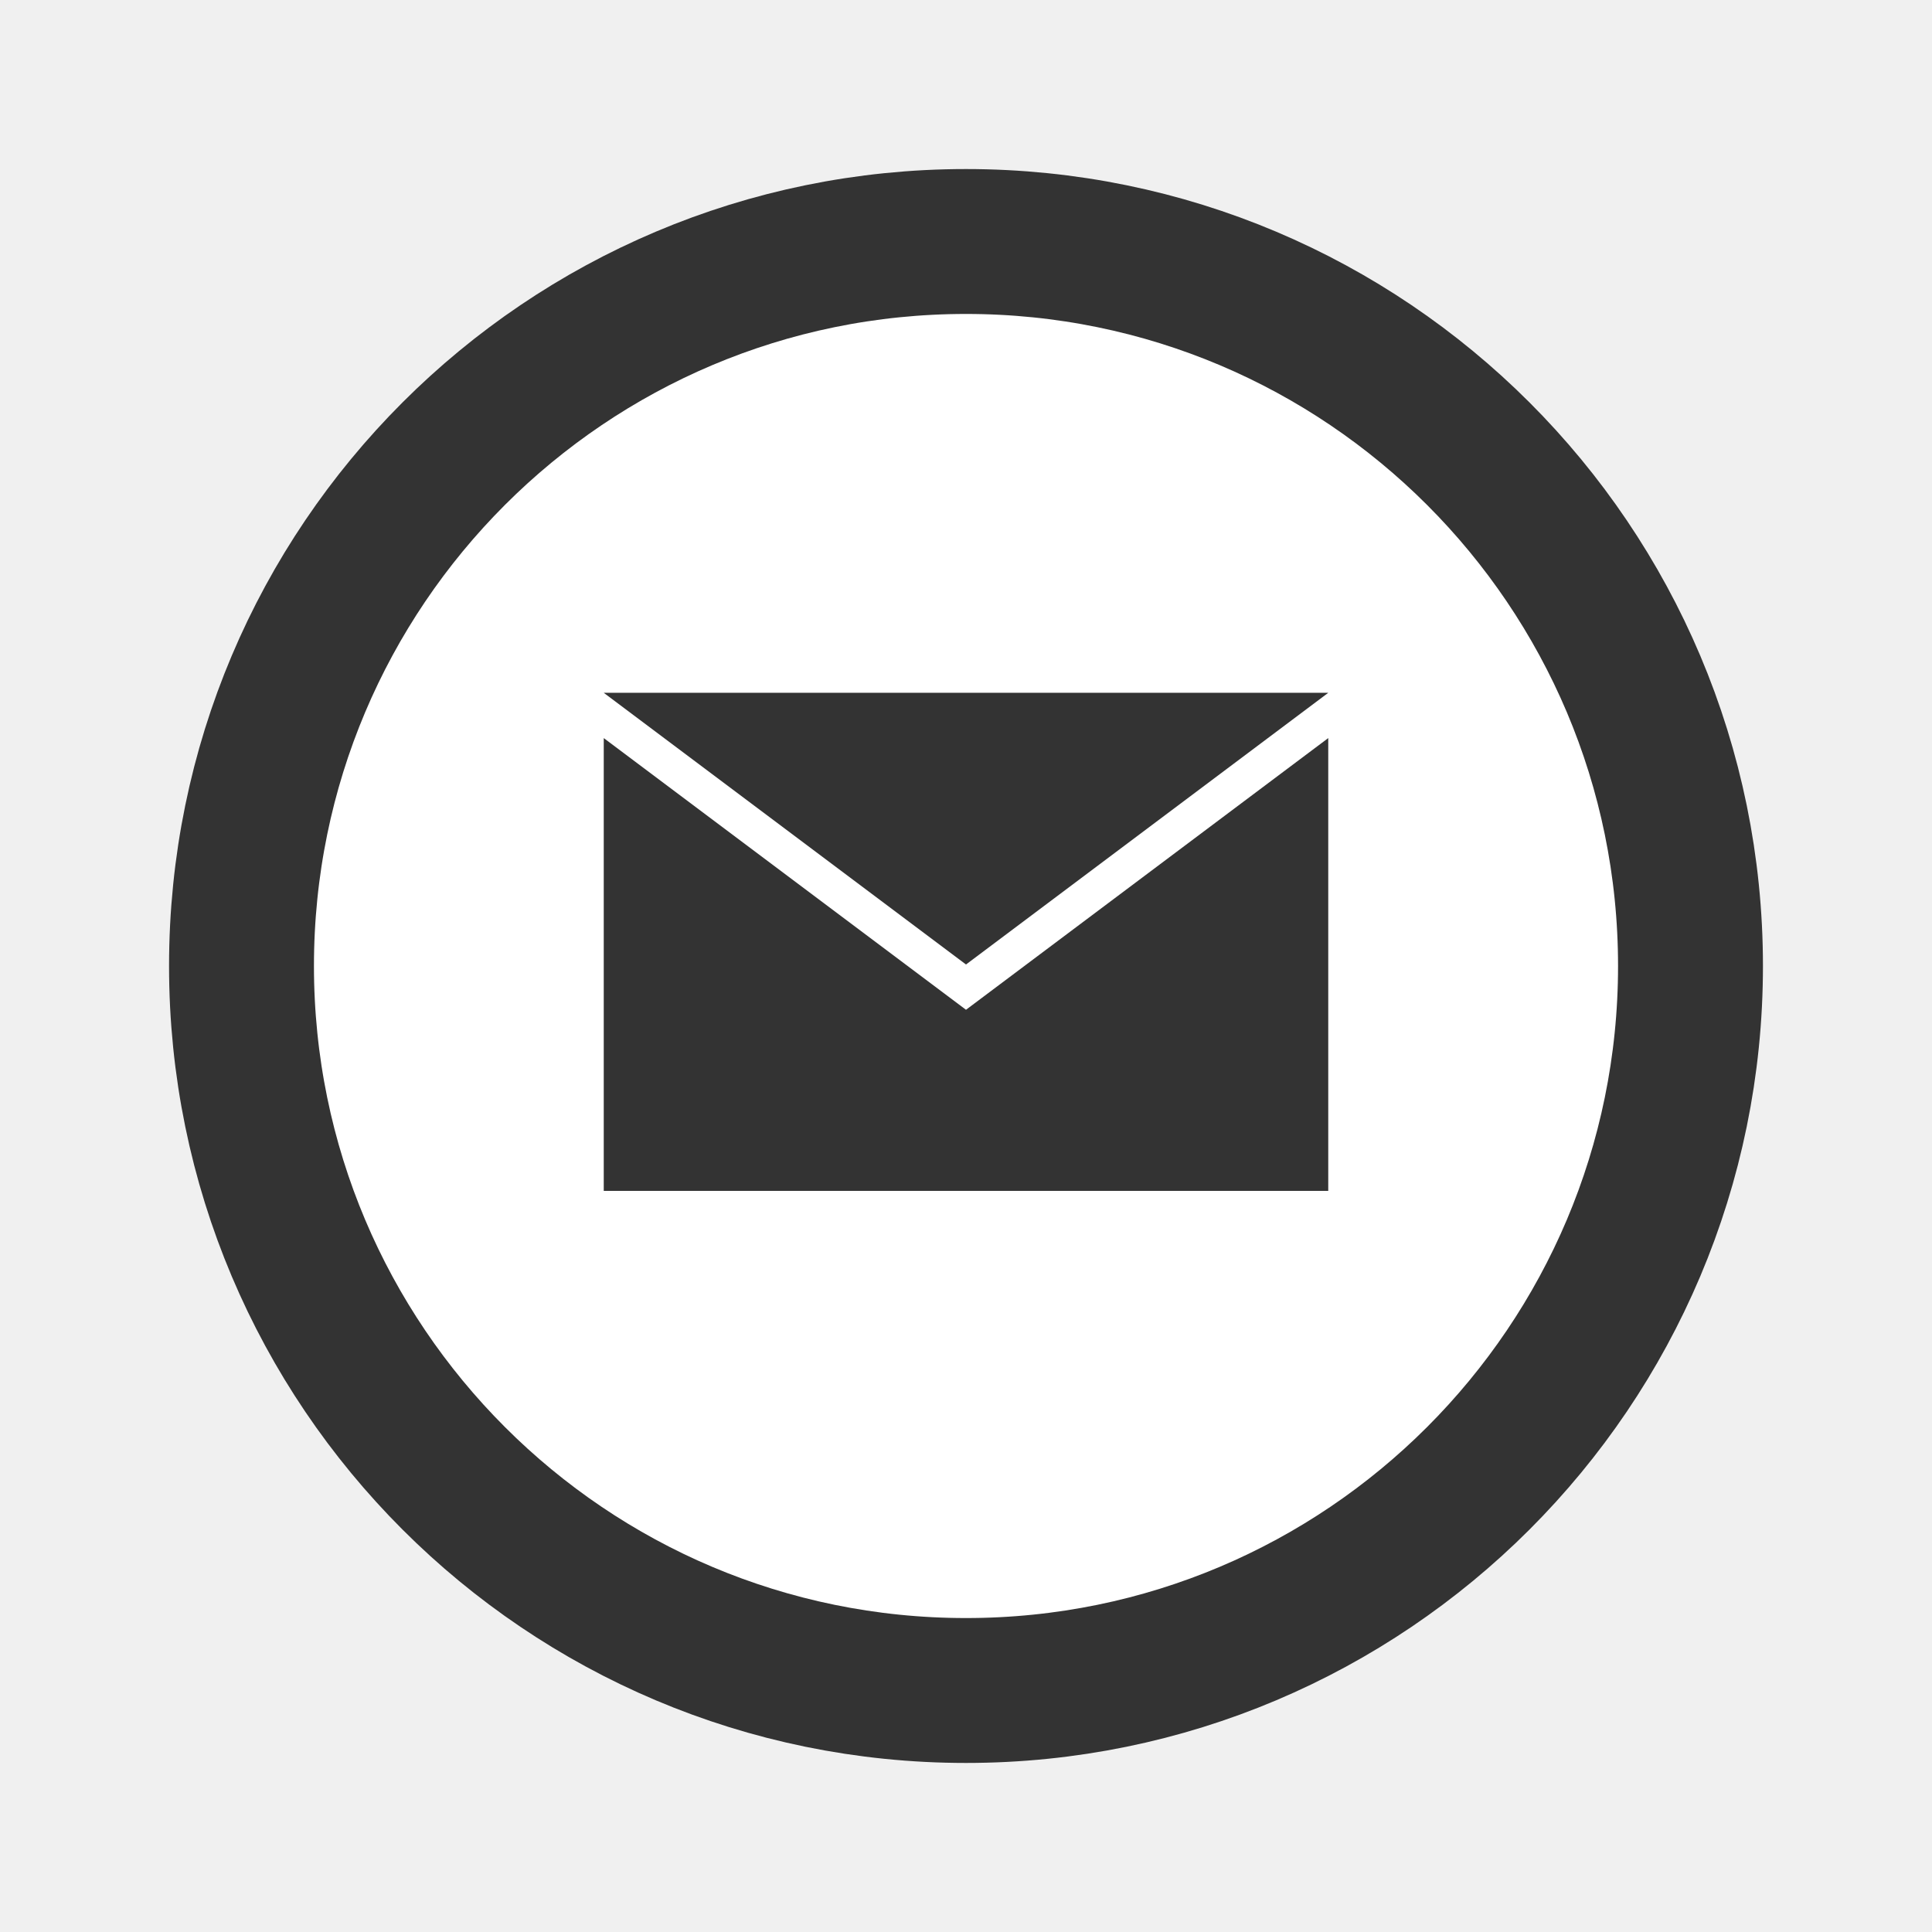
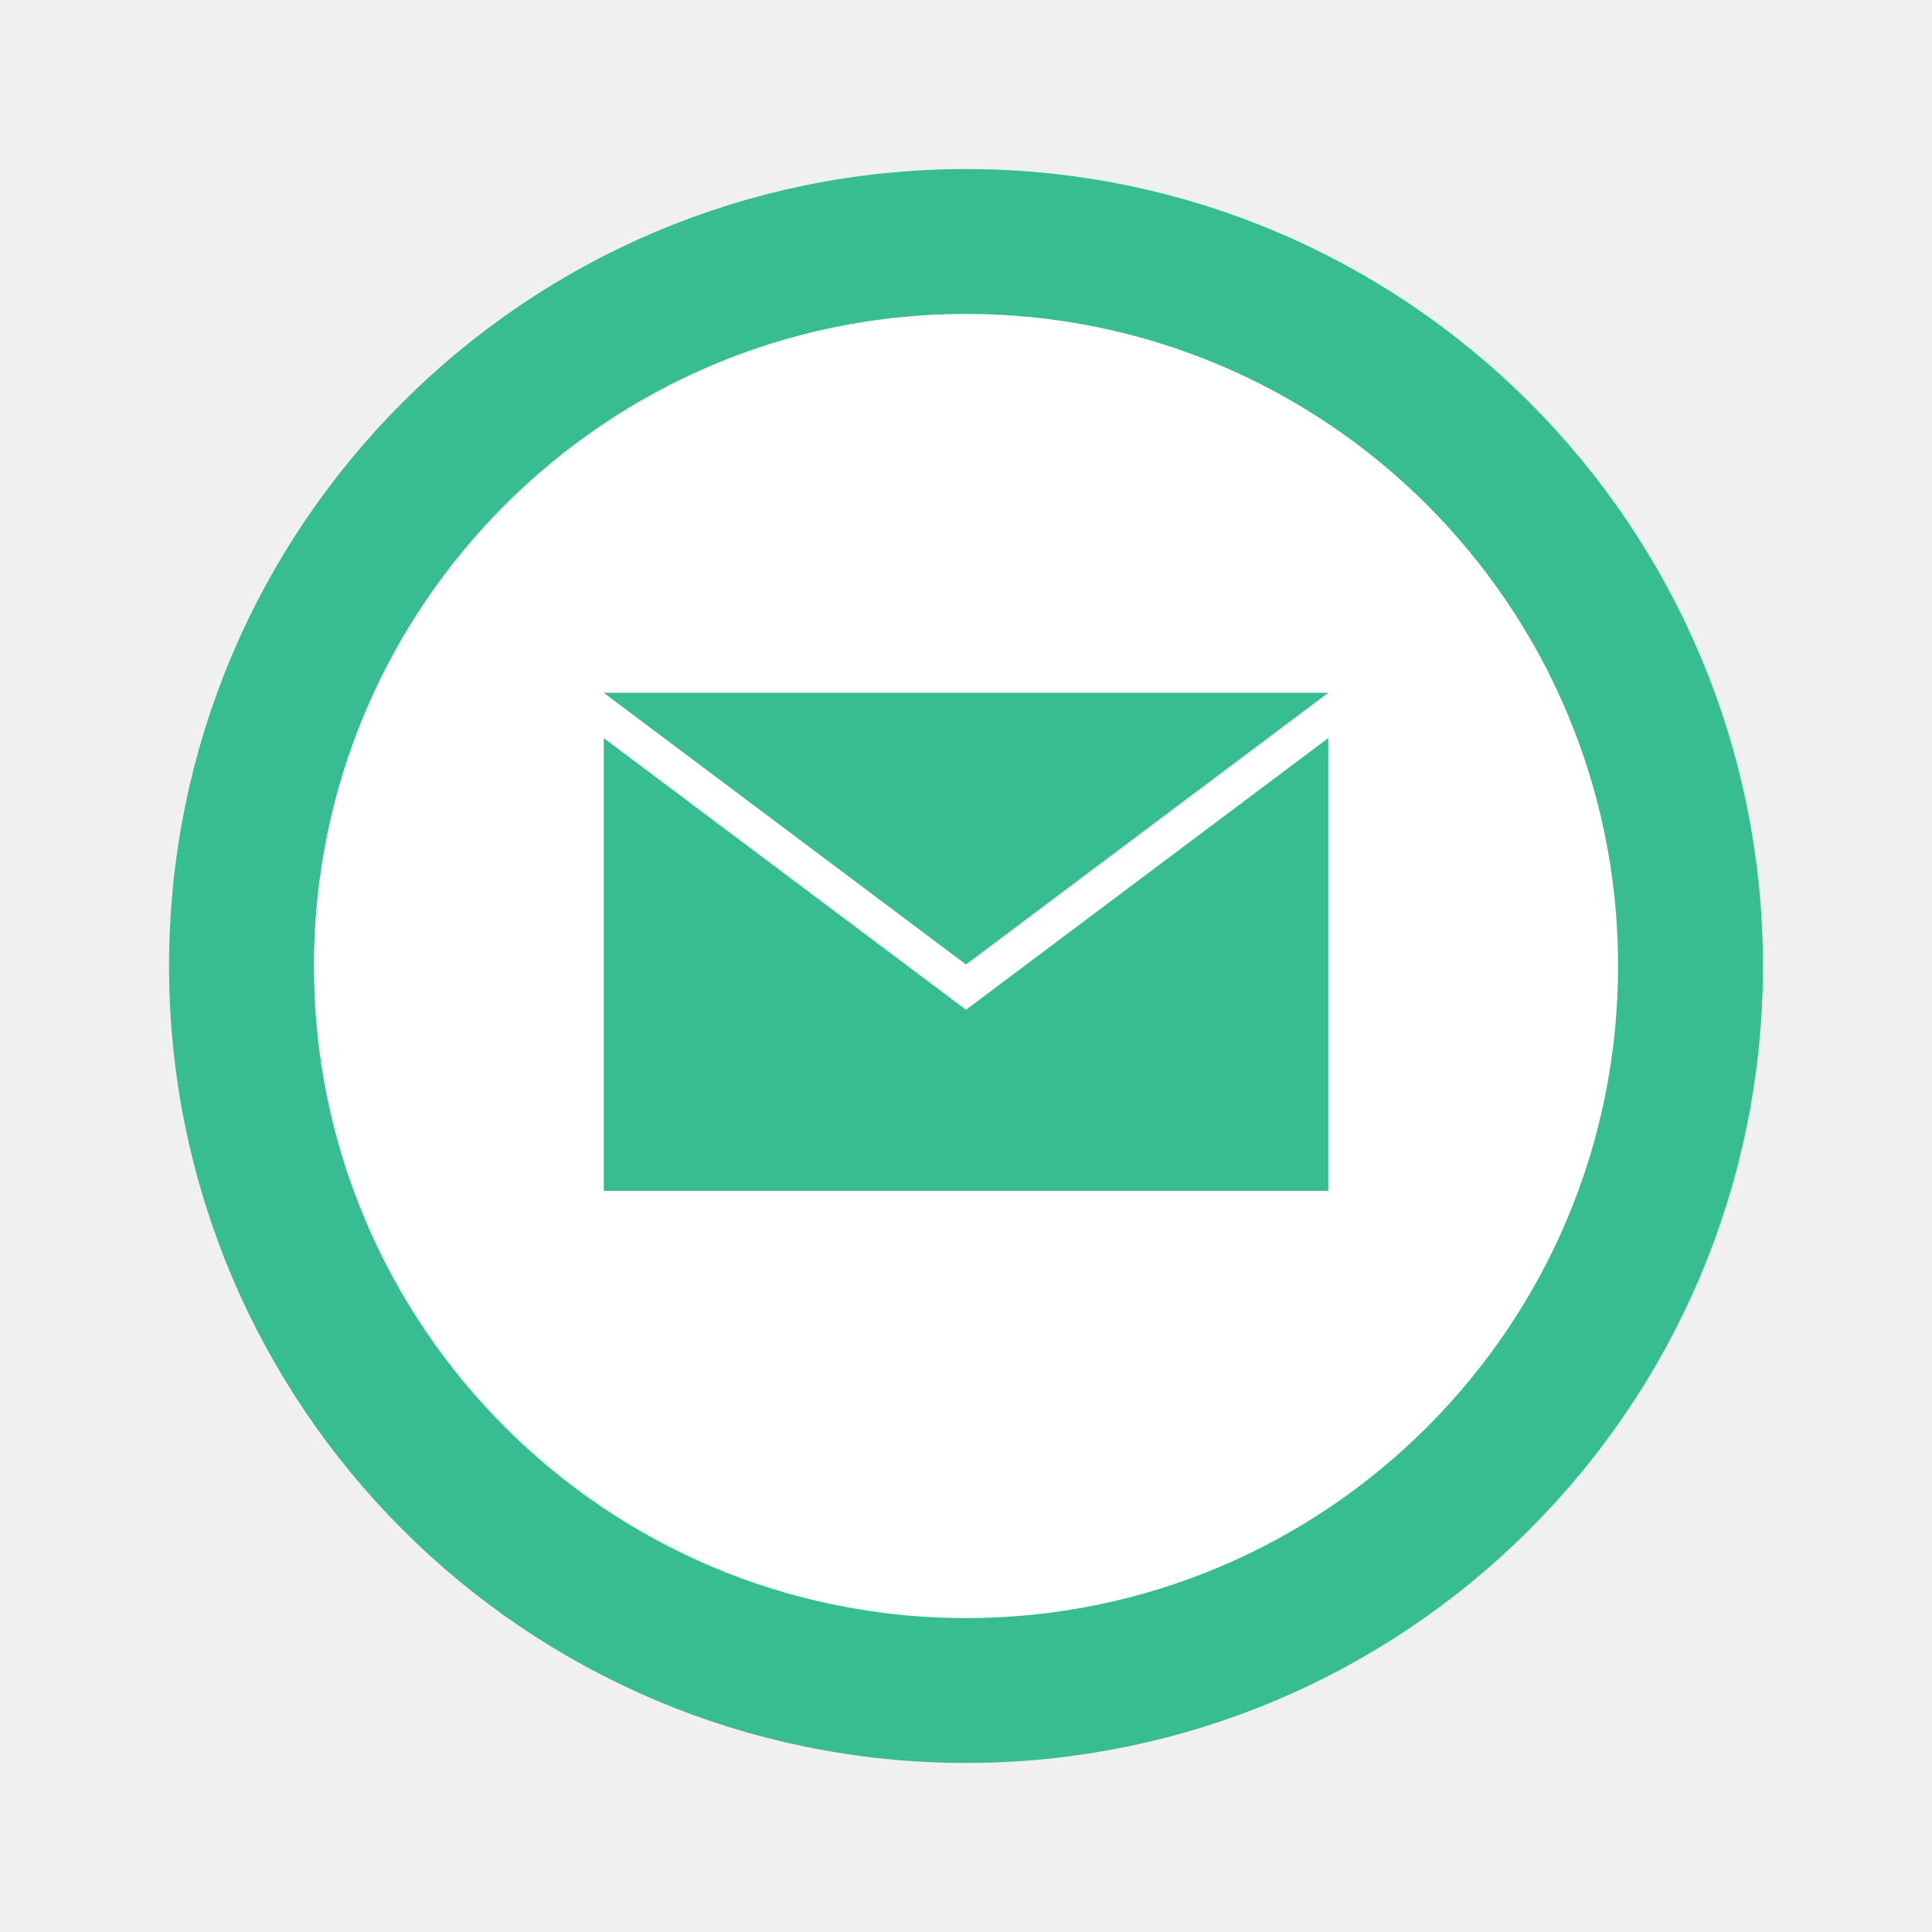
<svg xmlns="http://www.w3.org/2000/svg" height="40" version="1.1" width="40">
-   <circle cx="20" cy="20" r="15" fill="#ffffff" stroke="#333333" stroke-width="3" stroke-linecap="round" stroke-linejoin="round" stroke-opacity="1" id="svg_1" style="stroke-linecap: round; stroke-linejoin: round; stroke-opacity: 1;" />
-   <path fill="#333333" stroke="none" d="M7,9L15,15L23,9ZM7,10L7,20L23,20L23,10L15,16Z" stroke-width="2.133" stroke-linecap="round" stroke-linejoin="round" stroke-opacity="1" transform="matrix(0.9375,0,0,0.9375,5.9375,5.9063)" style="stroke-linecap: round; stroke-linejoin: round; stroke-opacity: 1;" />
+   <circle cx="20" cy="20" r="15" fill="#ffffff" stroke="#37bd91" stroke-width="3" stroke-linecap="round" stroke-linejoin="round" stroke-opacity="1" id="svg_1" style="stroke-linecap: round; stroke-linejoin: round; stroke-opacity: 1;" />
+   <path fill="#37bd91" stroke="none" d="M7,9L15,15L23,9ZM7,10L7,20L23,20L23,10L15,16Z" stroke-width="2.133" stroke-linecap="round" stroke-linejoin="round" stroke-opacity="1" transform="matrix(0.9375,0,0,0.9375,5.9375,5.9063)" style="stroke-linecap: round; stroke-linejoin: round; stroke-opacity: 1;" />
</svg>
